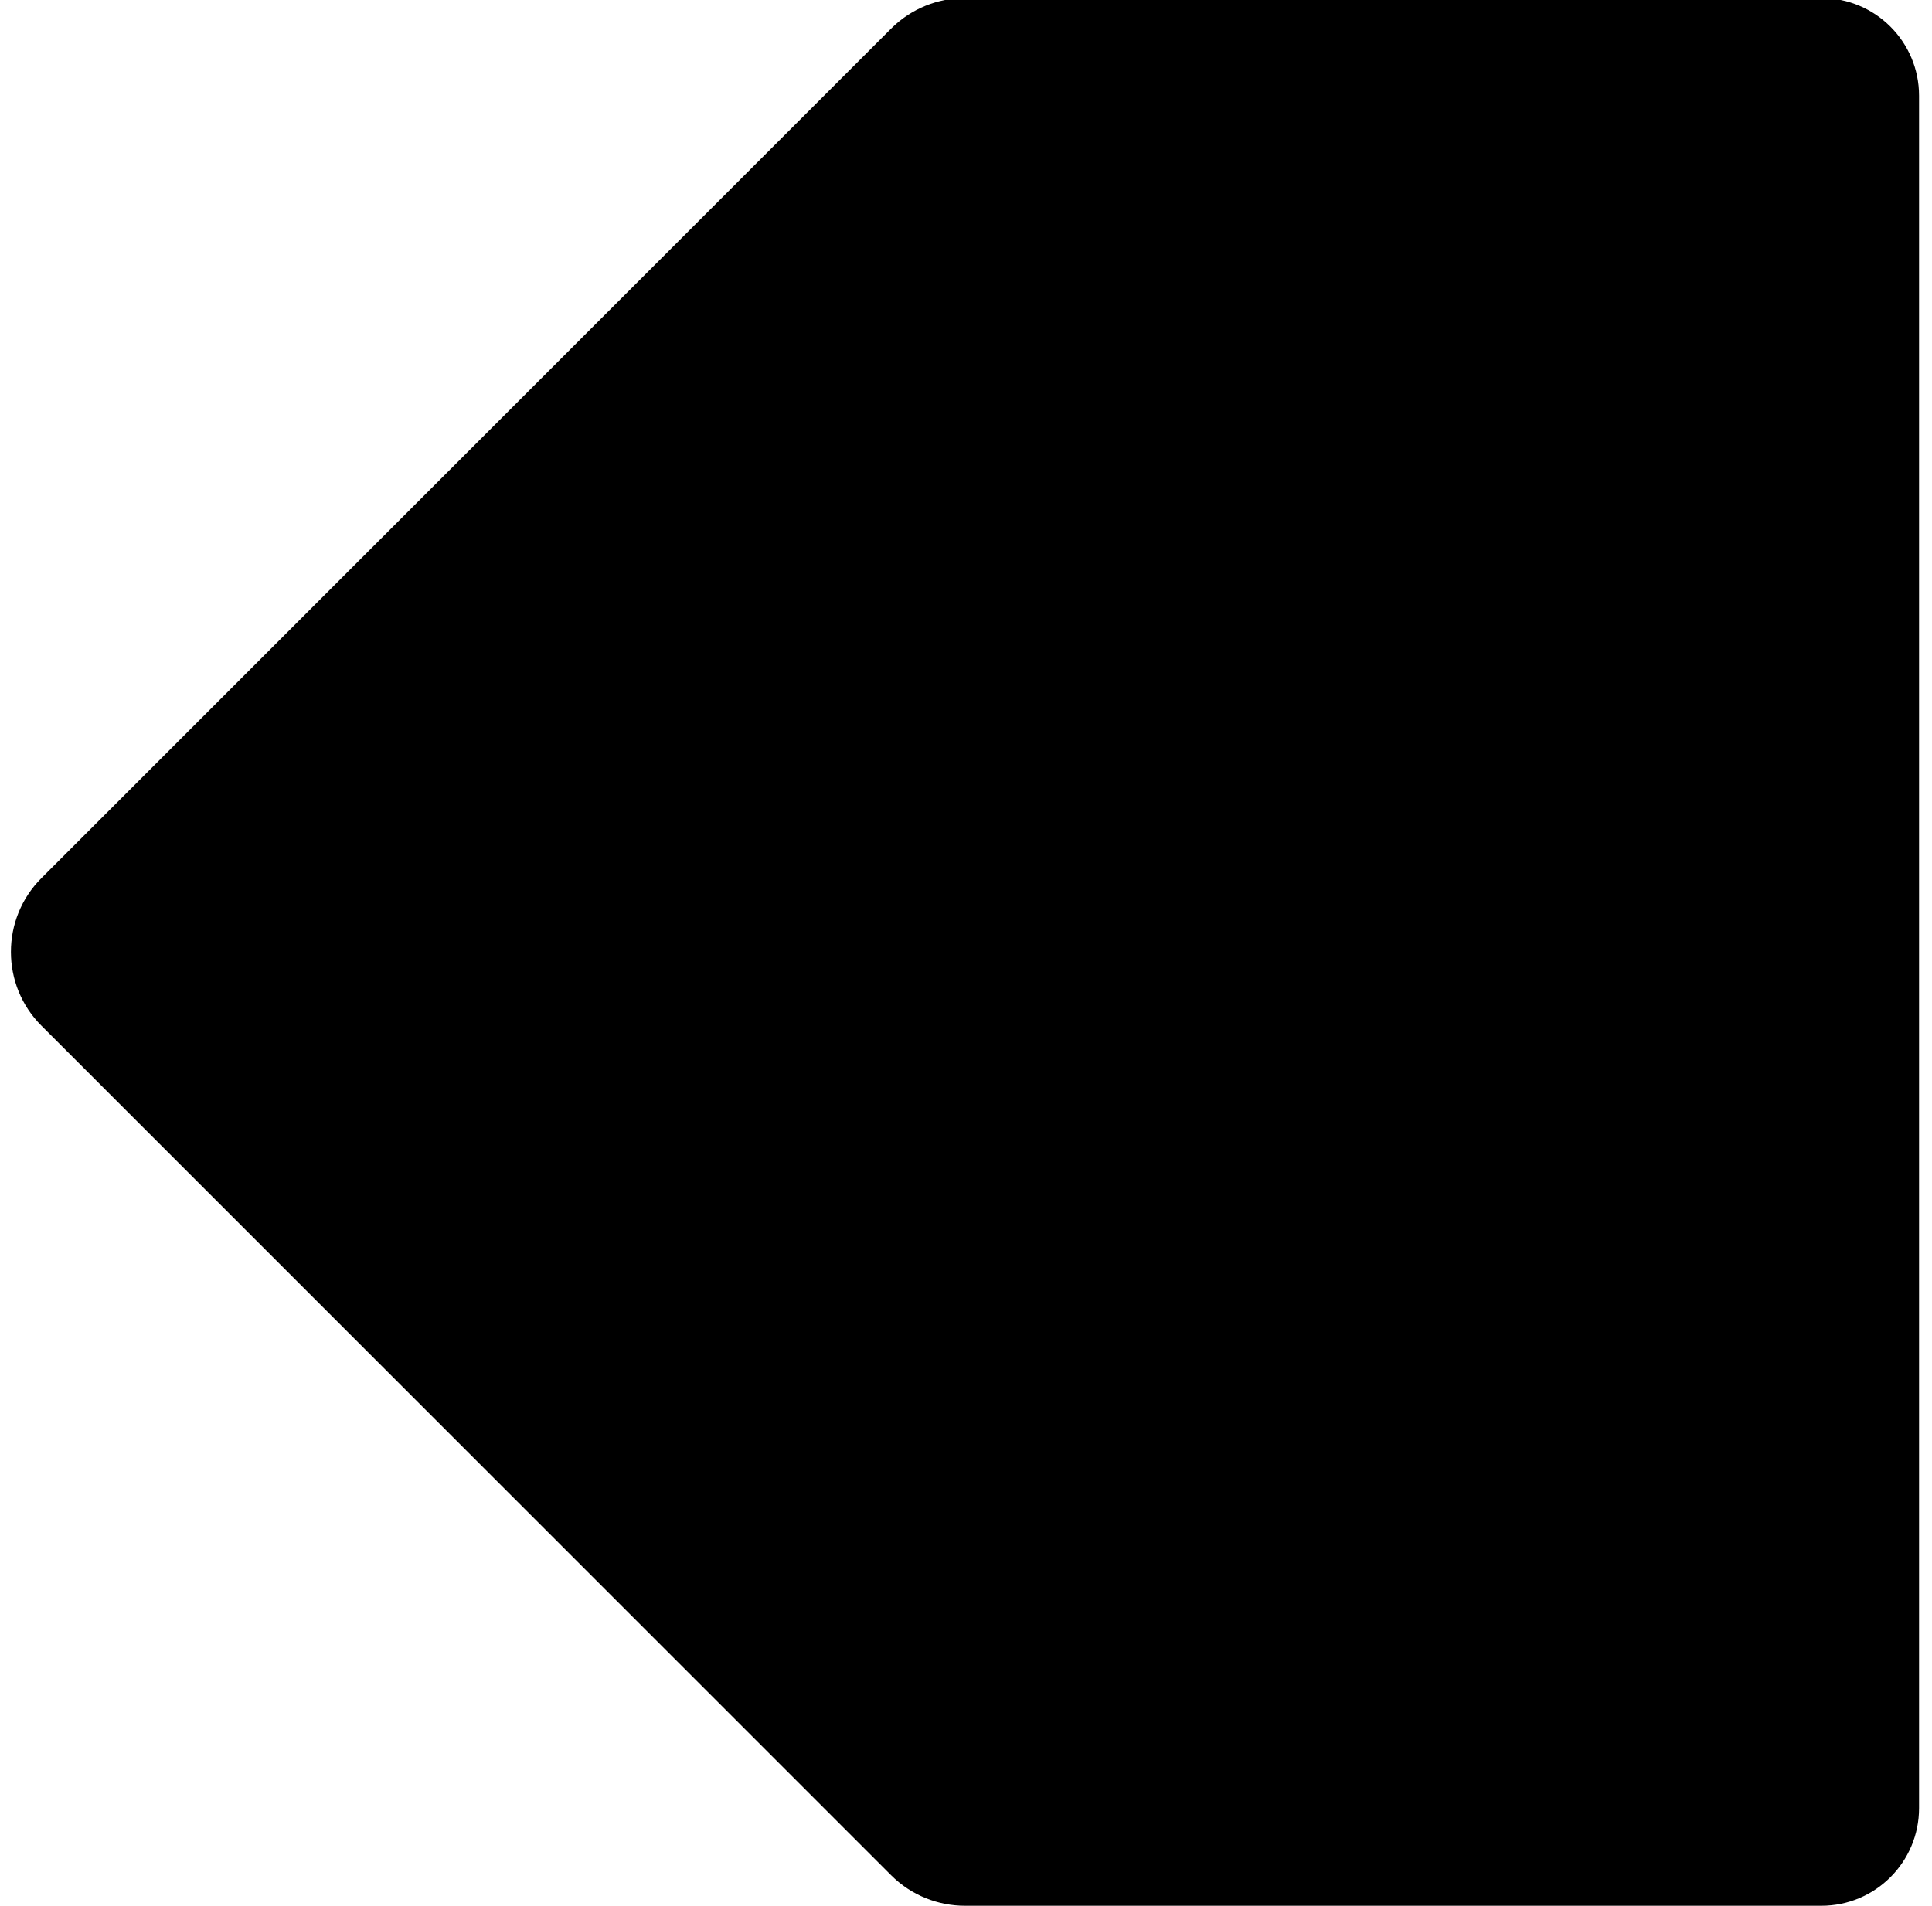
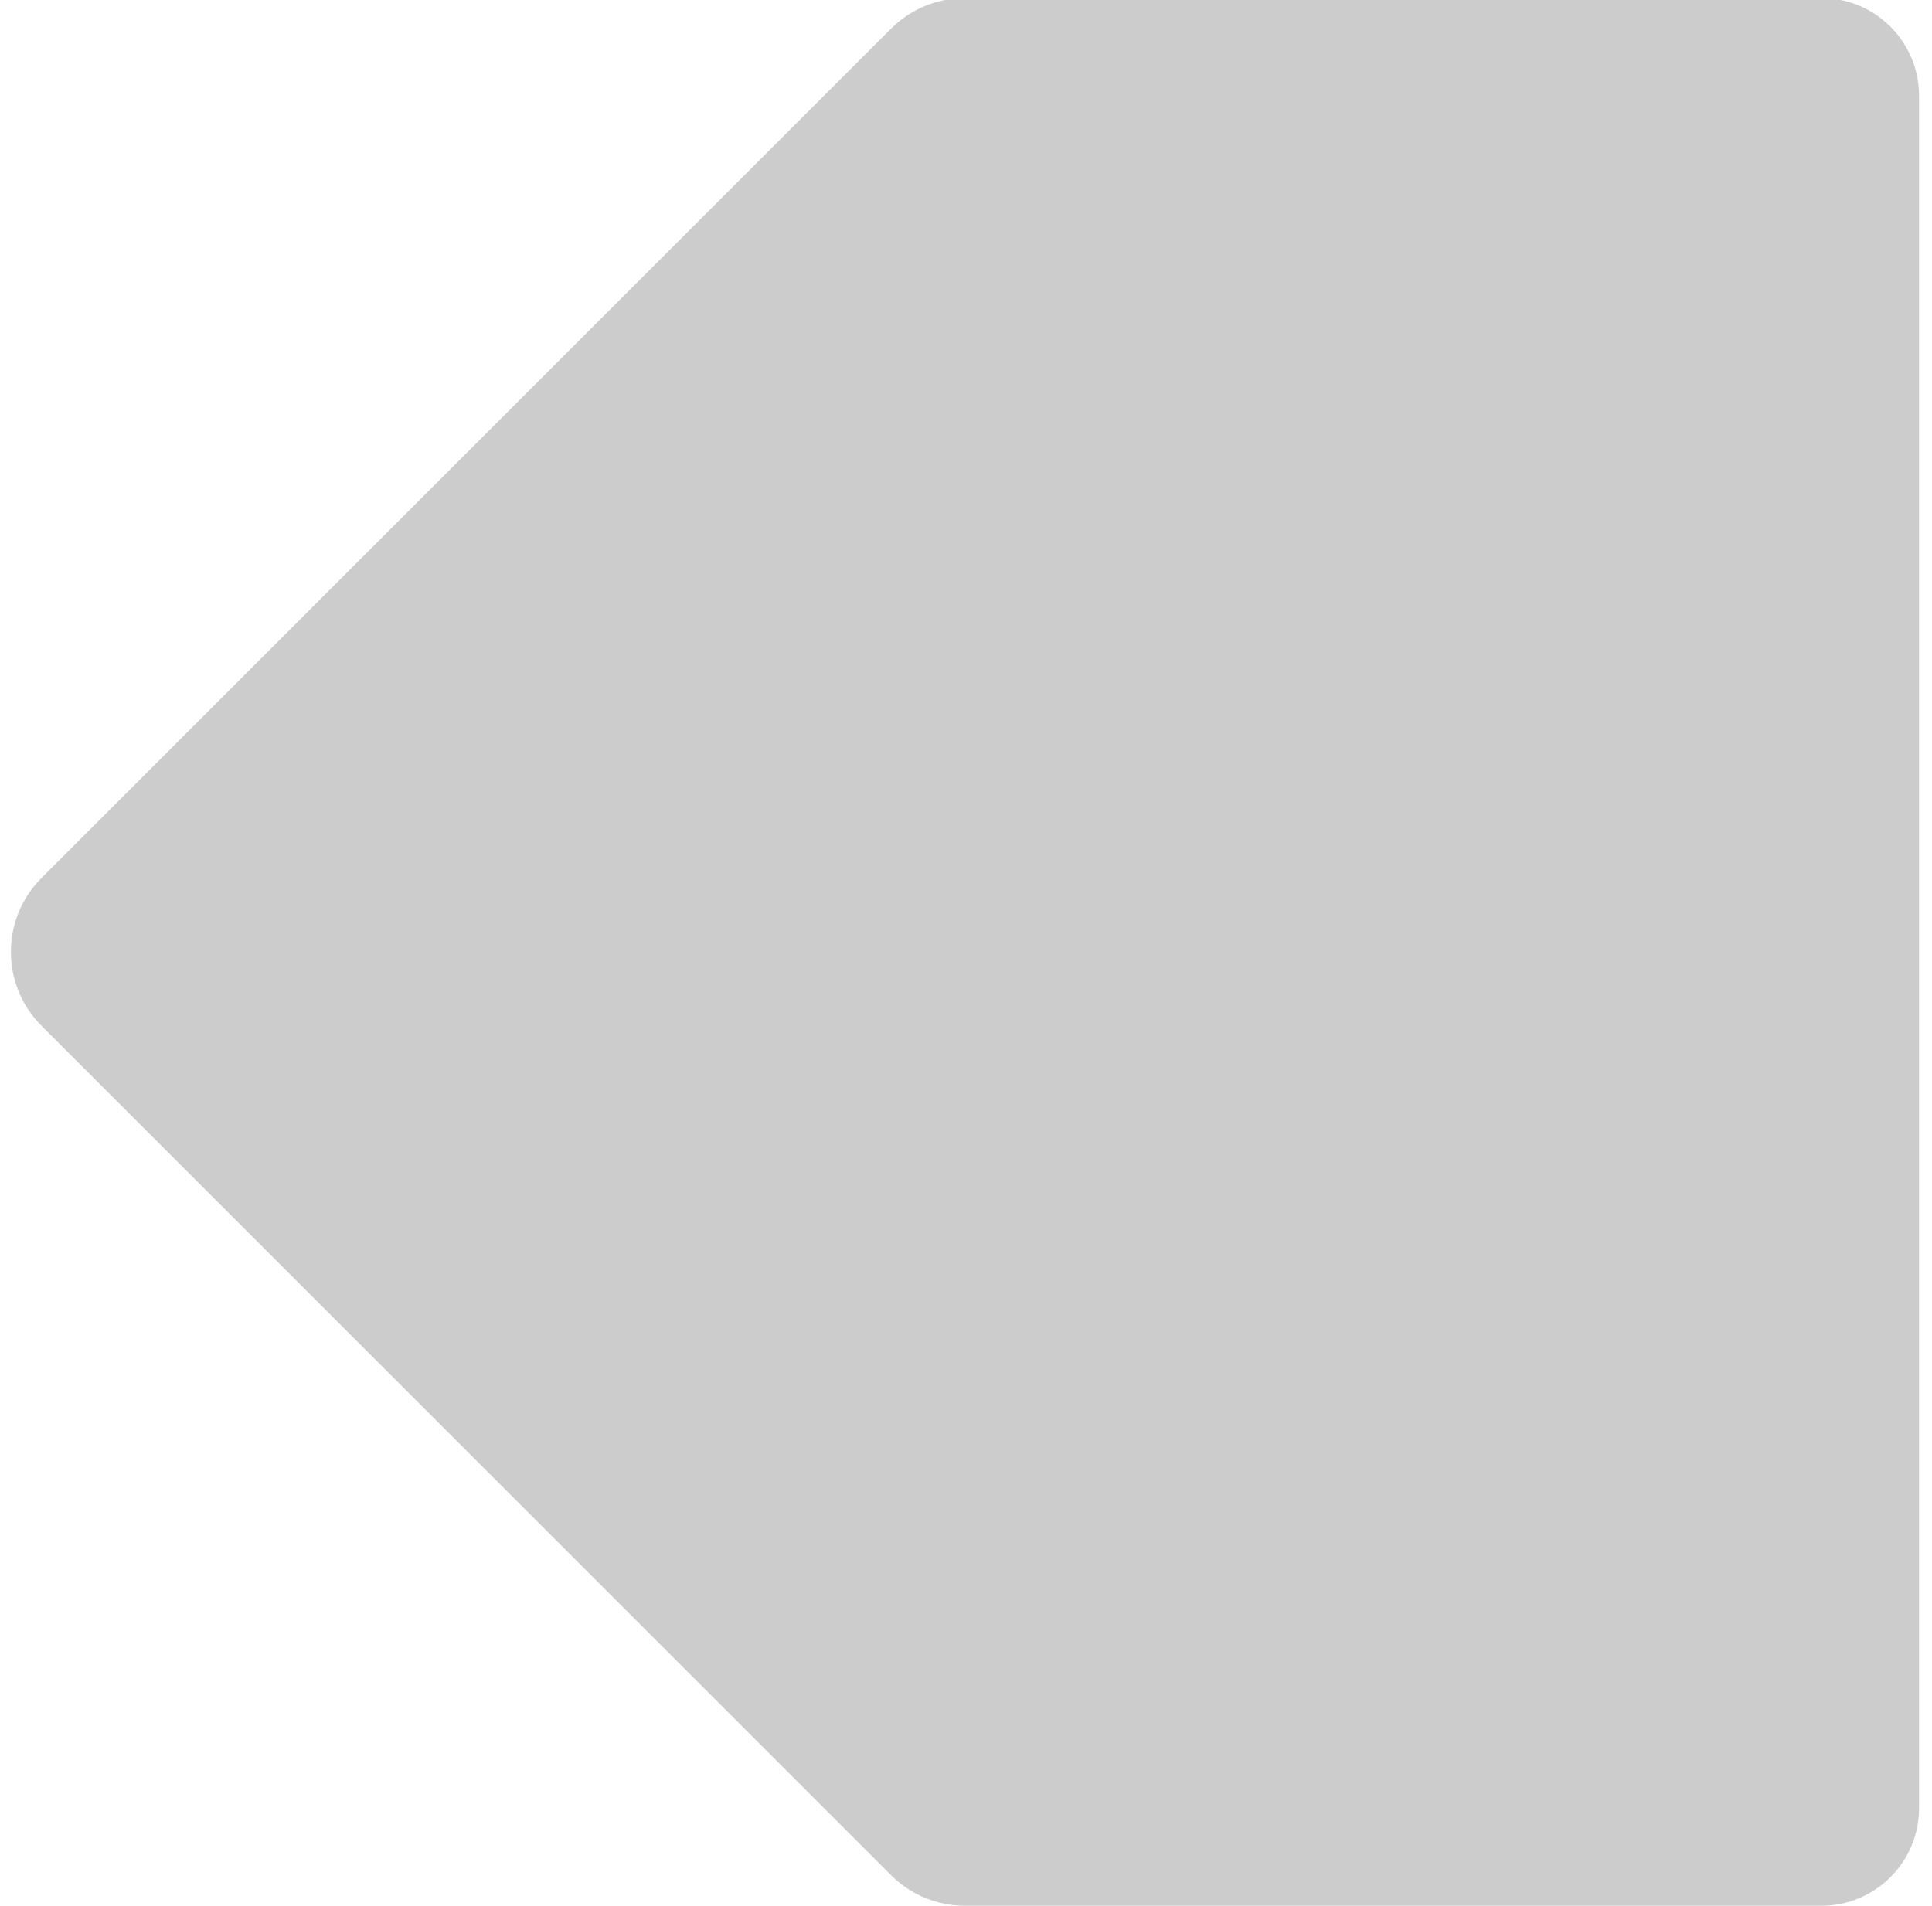
<svg xmlns="http://www.w3.org/2000/svg" version="1.1" id="Layer_1" x="0px" y="0px" width="75" height="74" viewBox="5 -10 75 99.9" enable-background="new 0 0 100 100" xml:space="preserve">
  <defs id="defs24" />
  <g id="Captions" transform="translate(0,-35.1)" />
  <g id="Layer_7" display="none" style="display:none" transform="translate(0,-35.1)" />
  <g id="Your_Icon" display="none" style="display:none" transform="translate(0,-35.1)">
    <path display="inline" d="m 50.002,32.008 c 9.916,0 17.989,8.07 17.989,17.992 0,9.92 -8.073,17.99 -17.989,17.99 -9.921,0 -17.995,-8.07 -17.995,-17.99 0,-9.922 8.074,-17.992 17.995,-17.992 m 0,-17.99 C 30.13,14.018 14.018,30.127 14.018,50 c 0,19.873 16.112,35.982 35.984,35.982 19.873,0 35.98,-16.109 35.98,-35.982 0,-19.873 -16.107,-35.982 -35.98,-35.982 l 0,0 z" id="path6" style="display:inline" />
  </g>
  <g id="Layer_5" display="none" style="display:none" transform="translate(0,-35.1)">
    <path display="inline" d="m 50.463,22.014 c -19.869,0 -35.984,11.045 -35.984,24.674 0,6.475 3.667,12.341 9.612,16.748 l -4.027,14.551 20.54,-7.58 c 3.132,0.613 6.438,0.968 9.859,0.968 19.873,0 35.98,-11.05 35.98,-24.684 0,-13.632 -16.107,-24.677 -35.98,-24.677 z" id="path9" style="display:inline" />
  </g>
  <g id="Layer_4" display="none" style="display:none" transform="translate(0,-35.1)">
    <rect x="15.209" y="32.137" transform="matrix(-0.7071,-0.7071,0.7071,-0.7071,47.1318,113.7829)" display="inline" width="63.843" height="29.986" id="rect12" style="display:inline" />
    <polygon display="inline" points="86.045,64.842 85.957,64.756 64.752,85.957 64.842,86.045 85.982,85.98 " id="polygon14" style="display:inline" />
  </g>
-   <path d="m 87.327,-10.1 h -44.882 c -1.395,0 -2.804,0.535 -3.871,1.603 L -5.948,36.025 c -1.07,1.067 -1.605,2.47 -1.605,3.871 v 0.007 c 0,1.401 0.535,2.804 1.605,3.871 L 38.573,88.296 c 1.067,1.066 2.477,1.604 3.871,1.604 h 44.883 c 2.828,0 5.12,-2.292 5.12,-5.12 V -4.981 c 0,-2.826 -2.292,-5.119 -5.12,-5.119 z" id="path16" />
+   <path d="m 87.327,-10.1 h -44.882 c -1.395,0 -2.804,0.535 -3.871,1.603 L -5.948,36.025 c -1.07,1.067 -1.605,2.47 -1.605,3.871 v 0.007 c 0,1.401 0.535,2.804 1.605,3.871 L 38.573,88.296 c 1.067,1.066 2.477,1.604 3.871,1.604 h 44.883 c 2.828,0 5.12,-2.292 5.12,-5.12 V -4.981 c 0,-2.826 -2.292,-5.119 -5.12,-5.119 z" id="path16" style="fill:#cccccc;fill-opacity:1" />
</svg>
